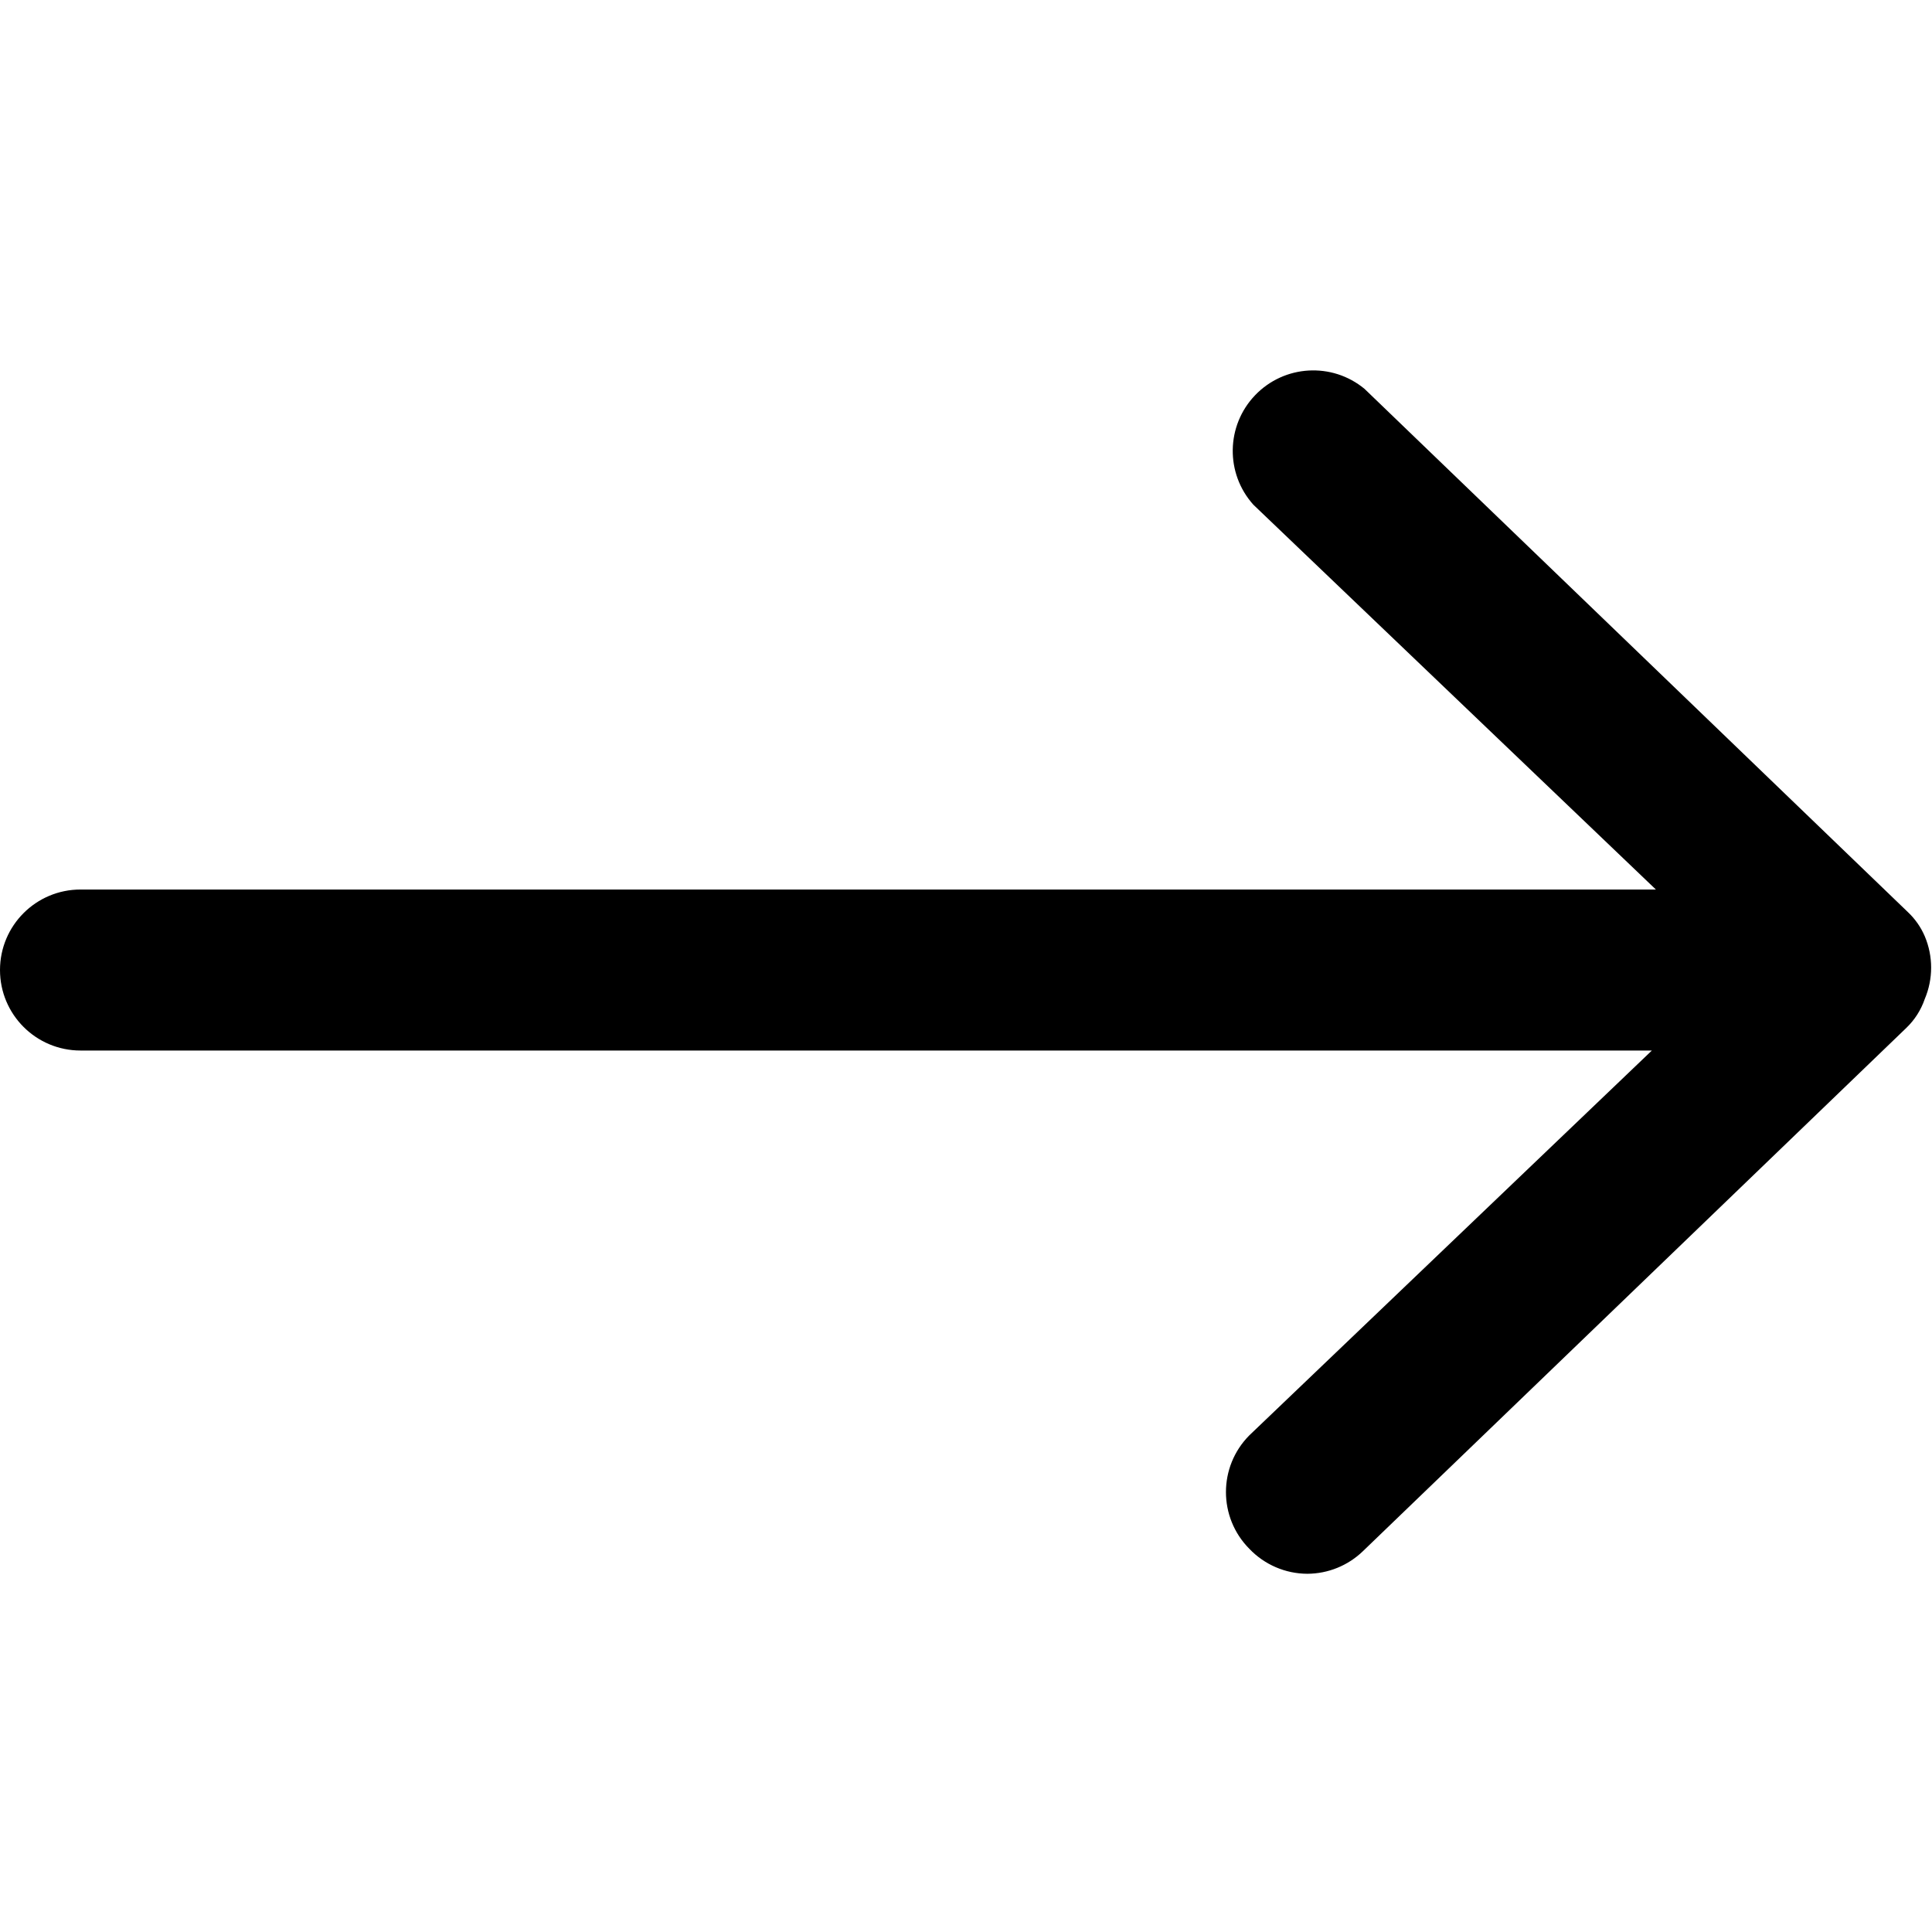
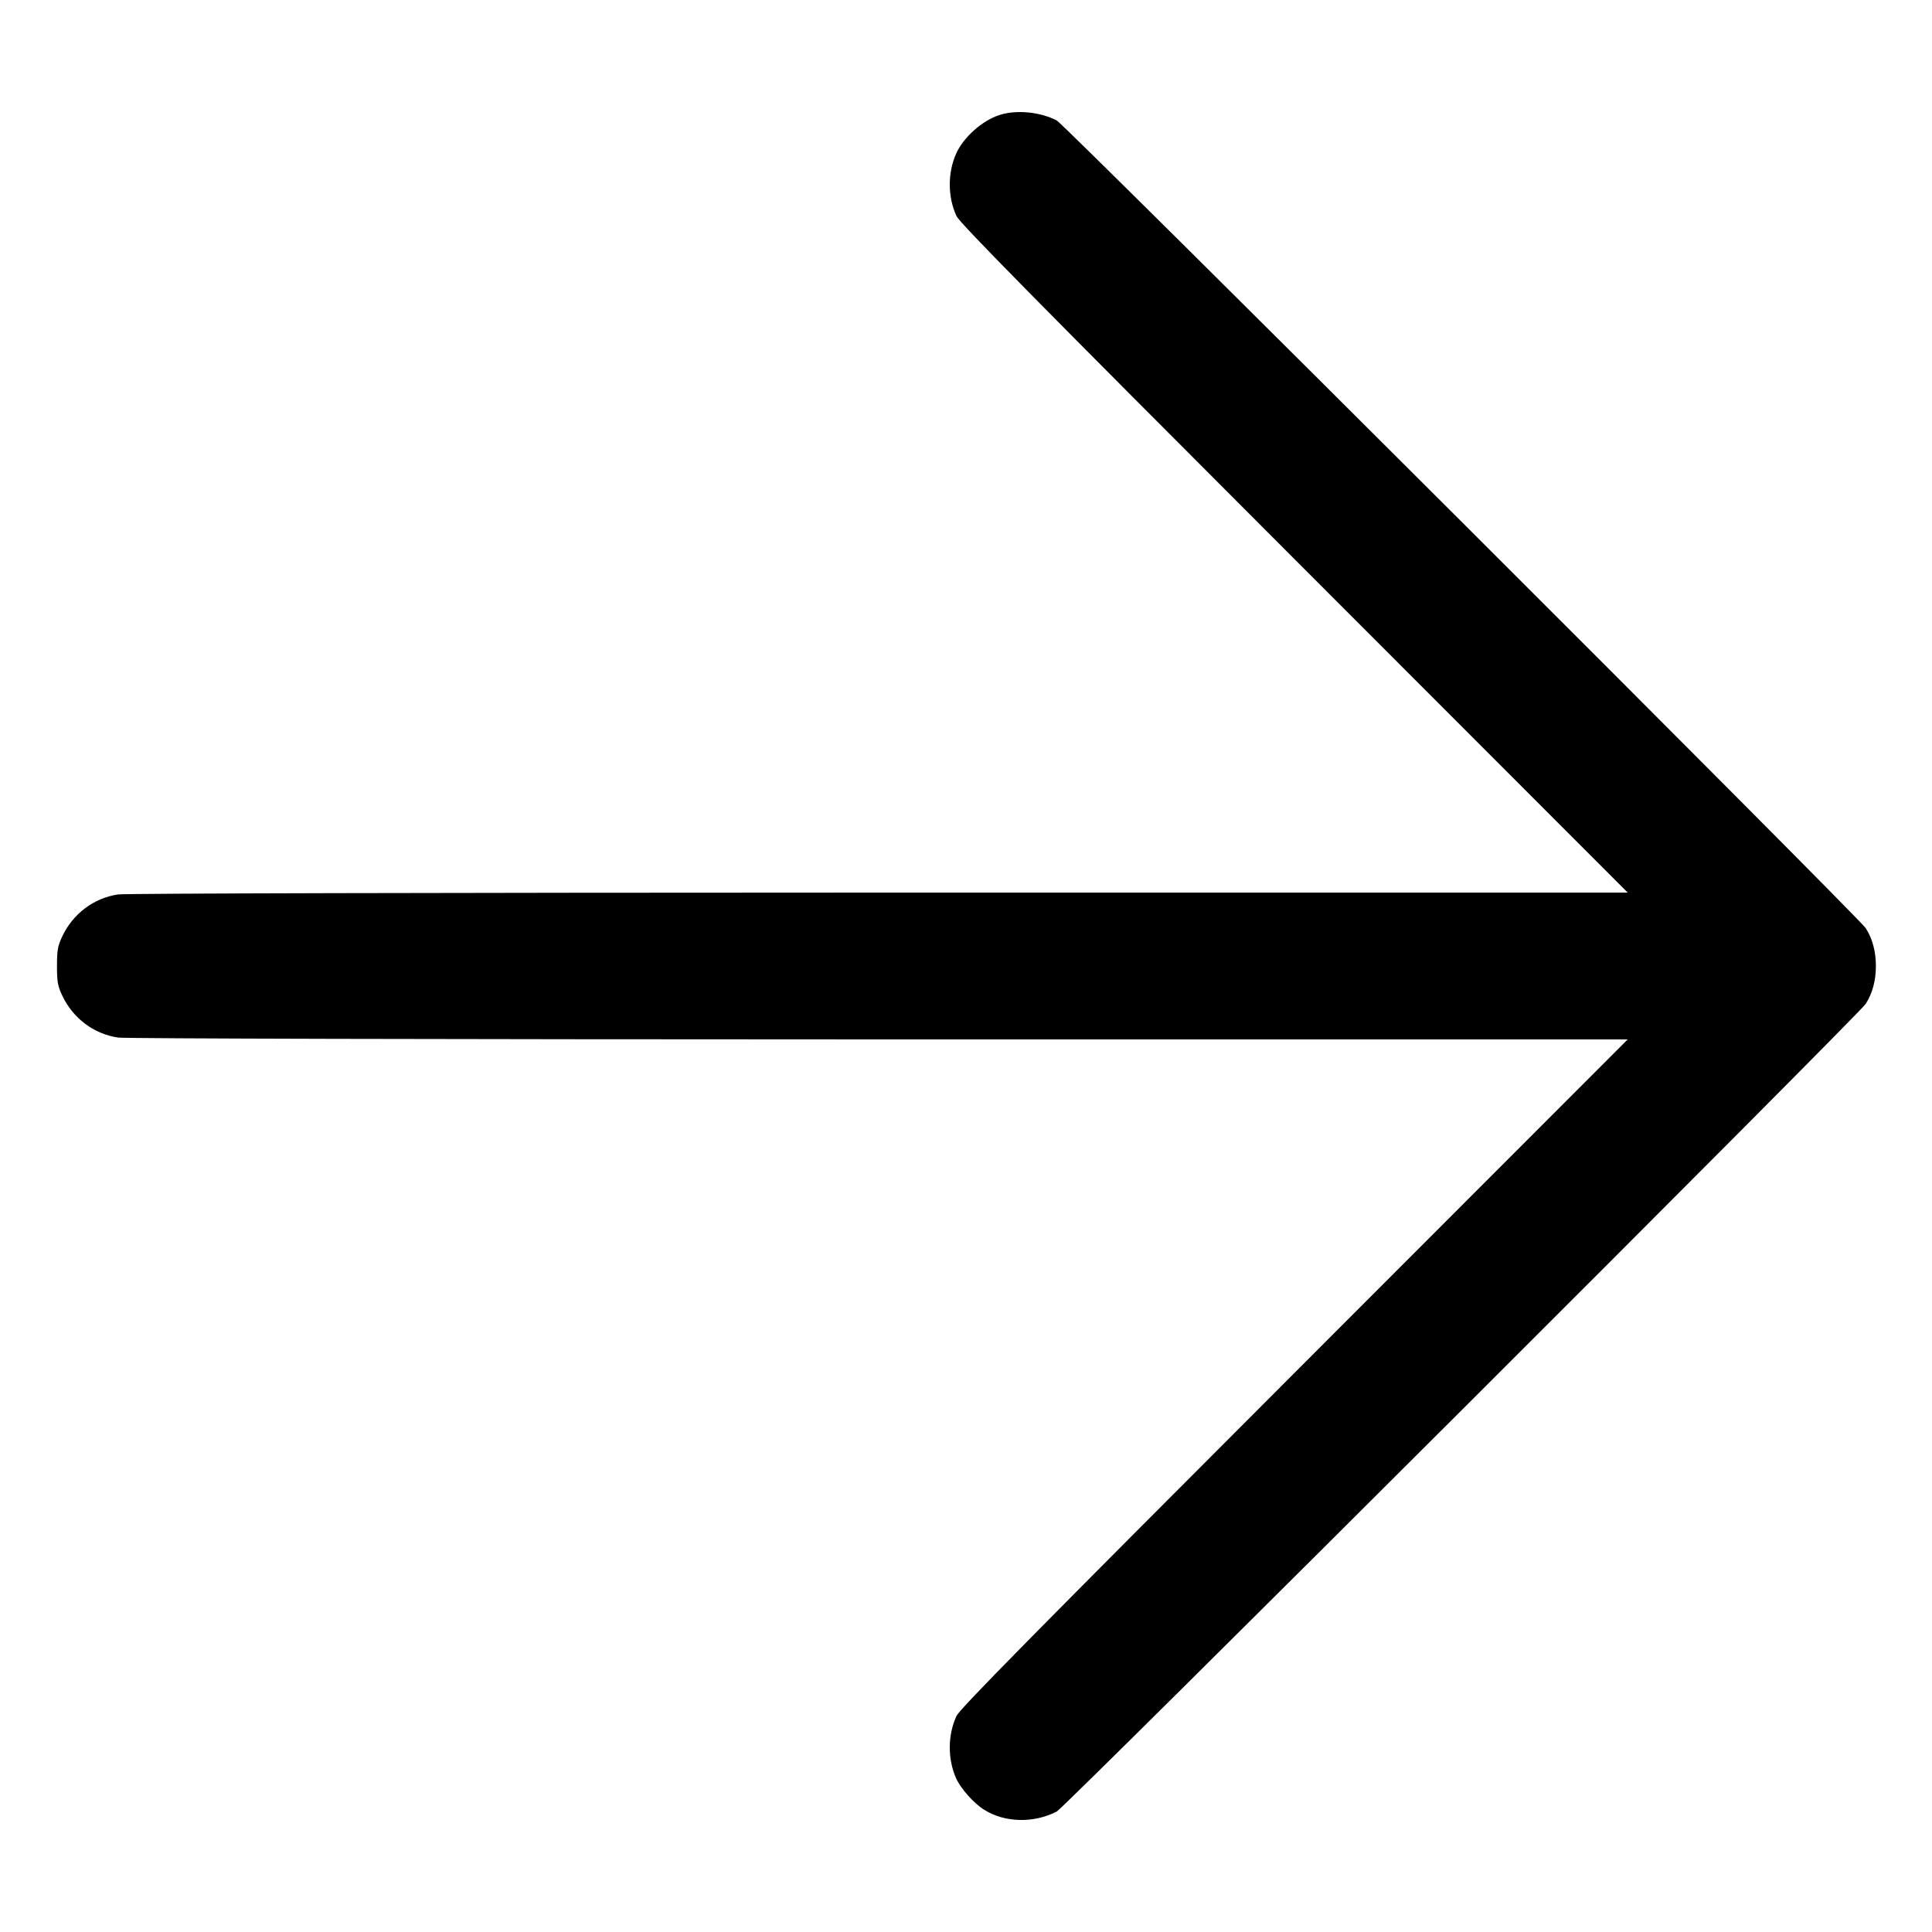
- <svg xmlns="http://www.w3.org/2000/svg" viewBox="0 0 24 24" id="Direction-Right--Streamline-Ultimate.svg">
-   <path d="M23.91 12.41a1 1 0 0 0 0 -0.78 0.9 0.9 0 0 0 -0.21 -0.3l-6.75 -6.5a1 1 0 0 0 -1.38 1.44l5 4.78H1a1 1 0 0 0 0 2h19.52l-5 4.78a1 1 0 0 0 0 1.41 1 1 0 0 0 0.72 0.31 1 1 0 0 0 0.69 -0.28l6.75 -6.5a0.9 0.9 0 0 0 0.23 -0.36Z" fill="currentColor" stroke-width="1" />
+ <svg xmlns="http://www.w3.org/2000/svg" viewBox="0 0 24 24" fill="none">
+   <path fill-rule="evenodd" clip-rule="evenodd" d="M12.418 1.428C12.204 1.495 11.966 1.707 11.877 1.91C11.77 2.15 11.773 2.45 11.882 2.684C11.923 2.772 12.835 3.697 16.077 6.942L20.22 11.088L10.92 11.088C5.383 11.089 1.558 11.098 1.467 11.111C1.166 11.155 0.905 11.351 0.772 11.635C0.717 11.753 0.708 11.803 0.708 12C0.708 12.197 0.717 12.247 0.772 12.365C0.905 12.649 1.166 12.845 1.467 12.889C1.558 12.902 5.383 12.911 10.92 12.912L20.22 12.912L16.077 17.058C12.835 20.303 11.923 21.228 11.882 21.316C11.773 21.55 11.77 21.85 11.877 22.09C11.933 22.216 12.095 22.4 12.225 22.481C12.48 22.643 12.843 22.651 13.128 22.503C13.228 22.451 23.089 12.606 23.176 12.471C23.26 12.341 23.303 12.181 23.303 12C23.303 11.819 23.26 11.659 23.176 11.529C23.089 11.394 13.228 1.549 13.128 1.497C12.923 1.39 12.628 1.361 12.418 1.428Z" fill="currentColor" />
</svg>
